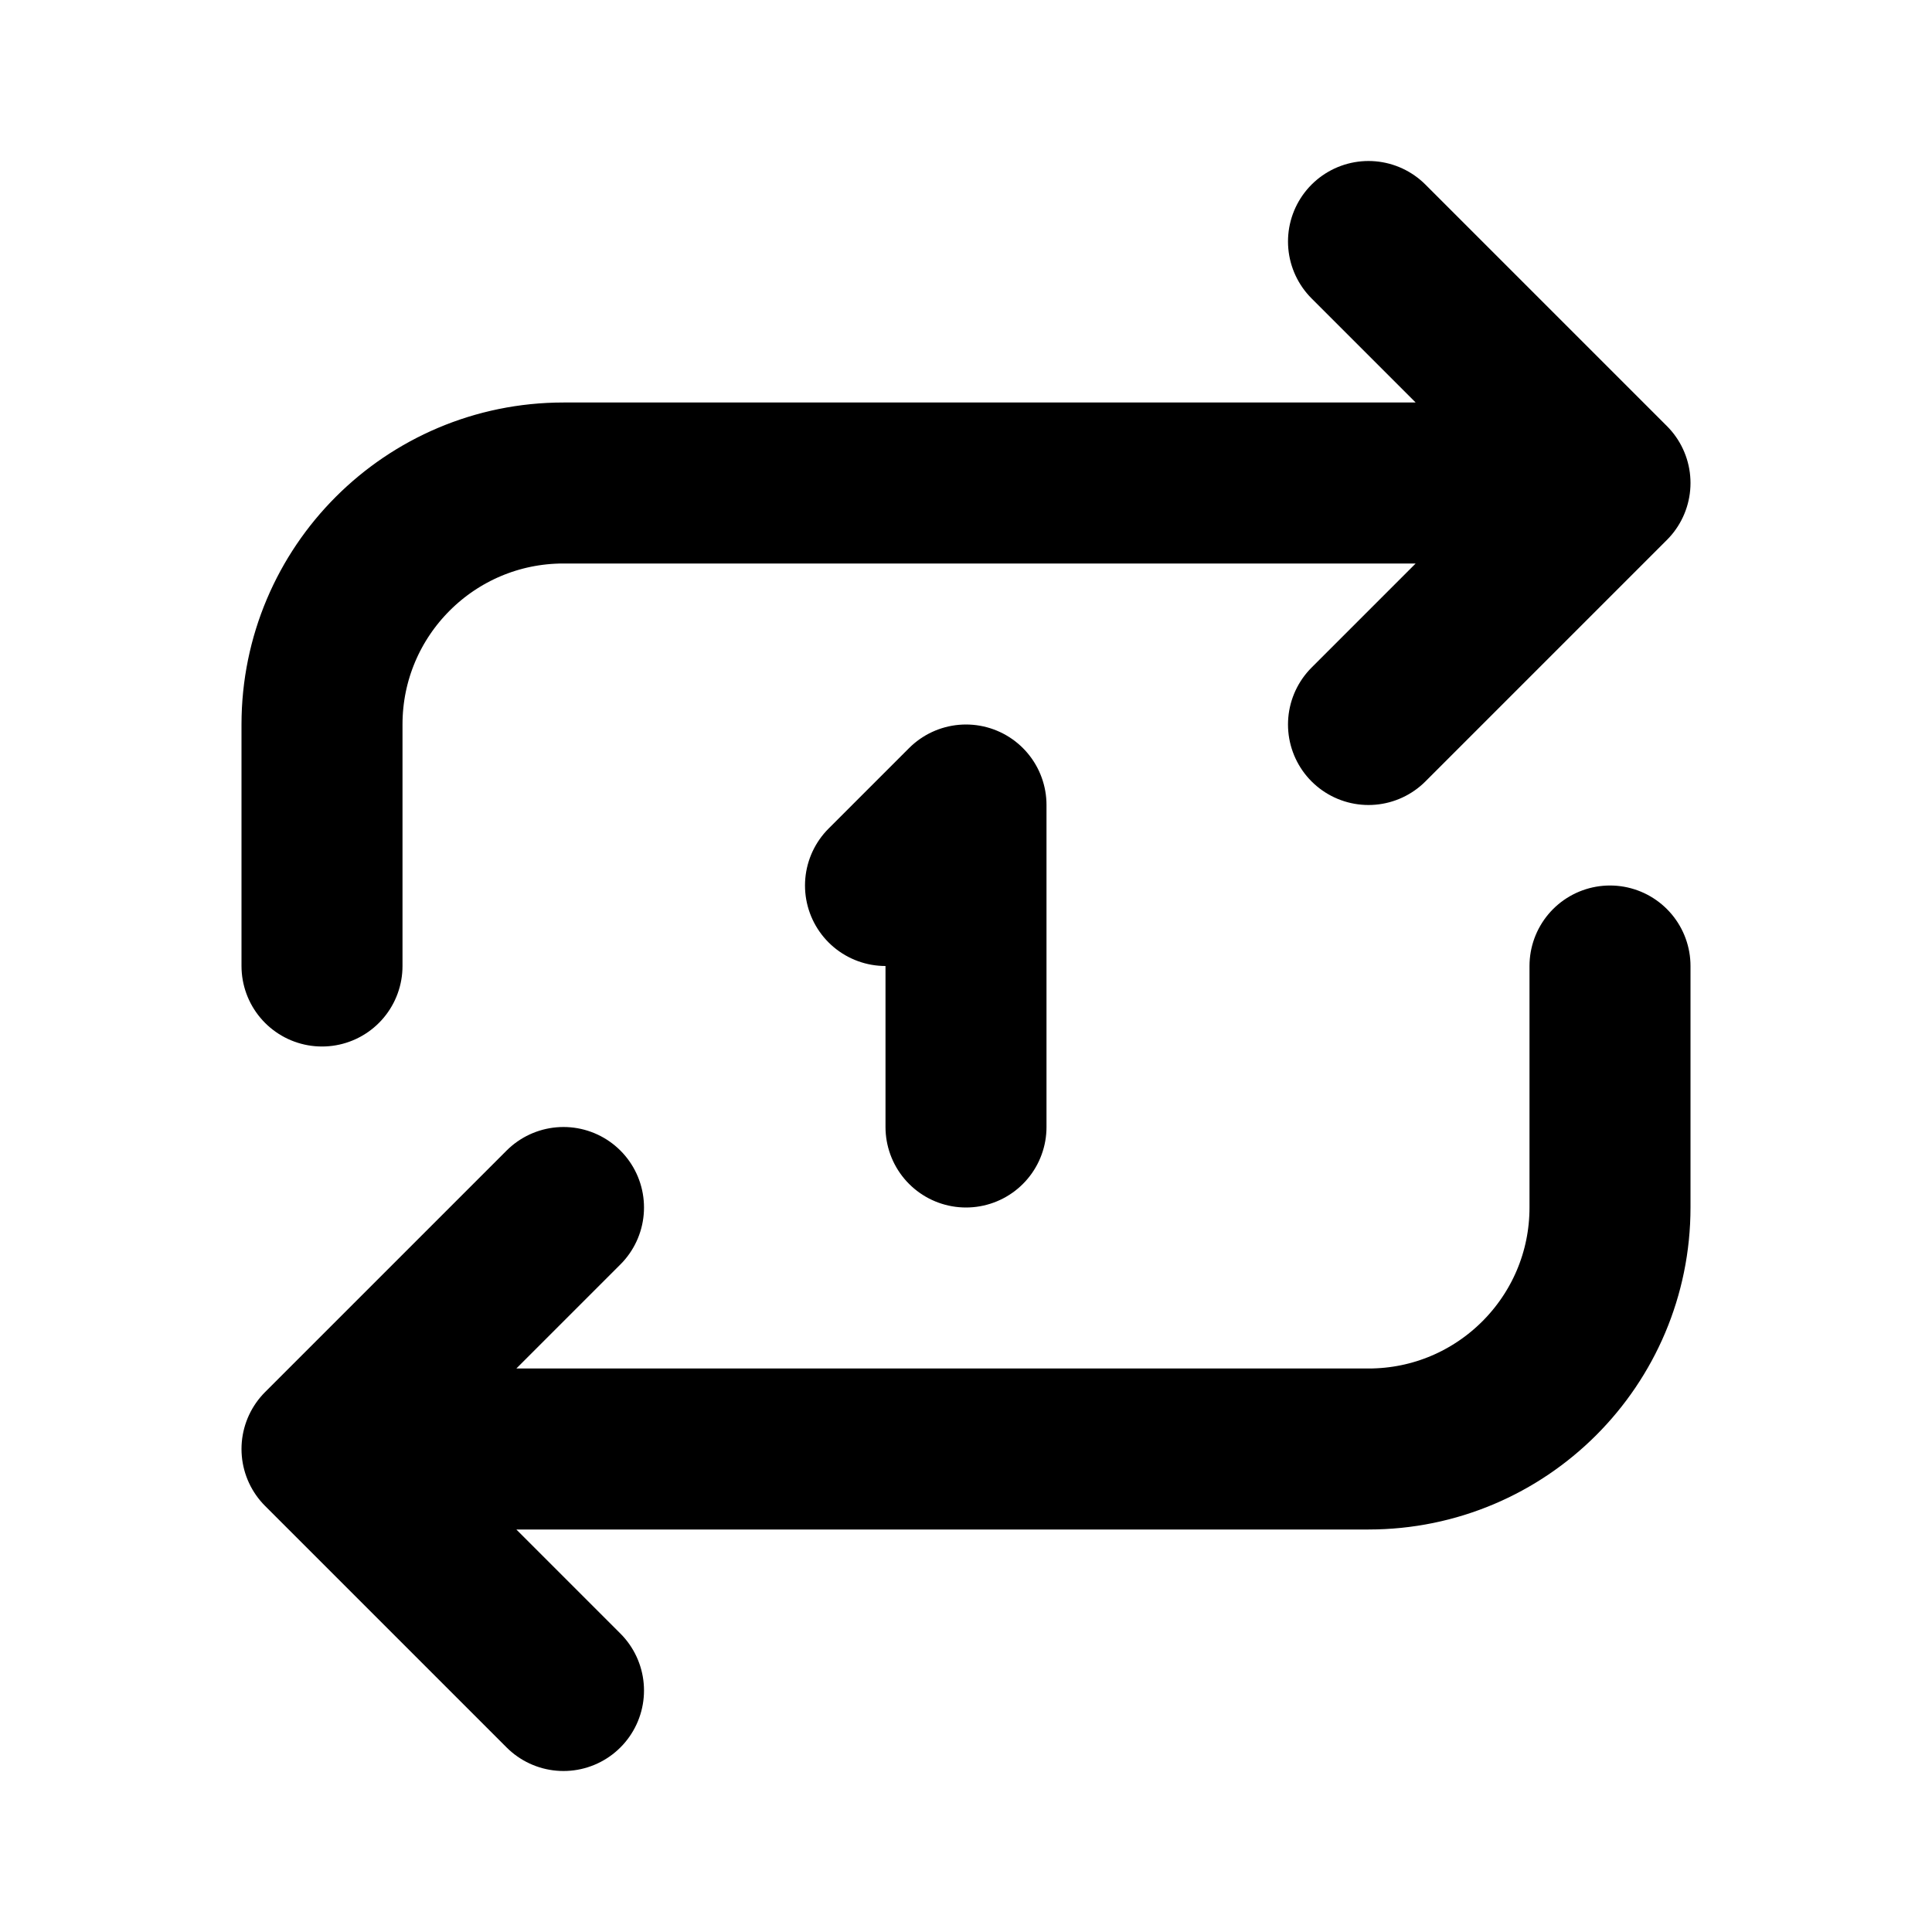
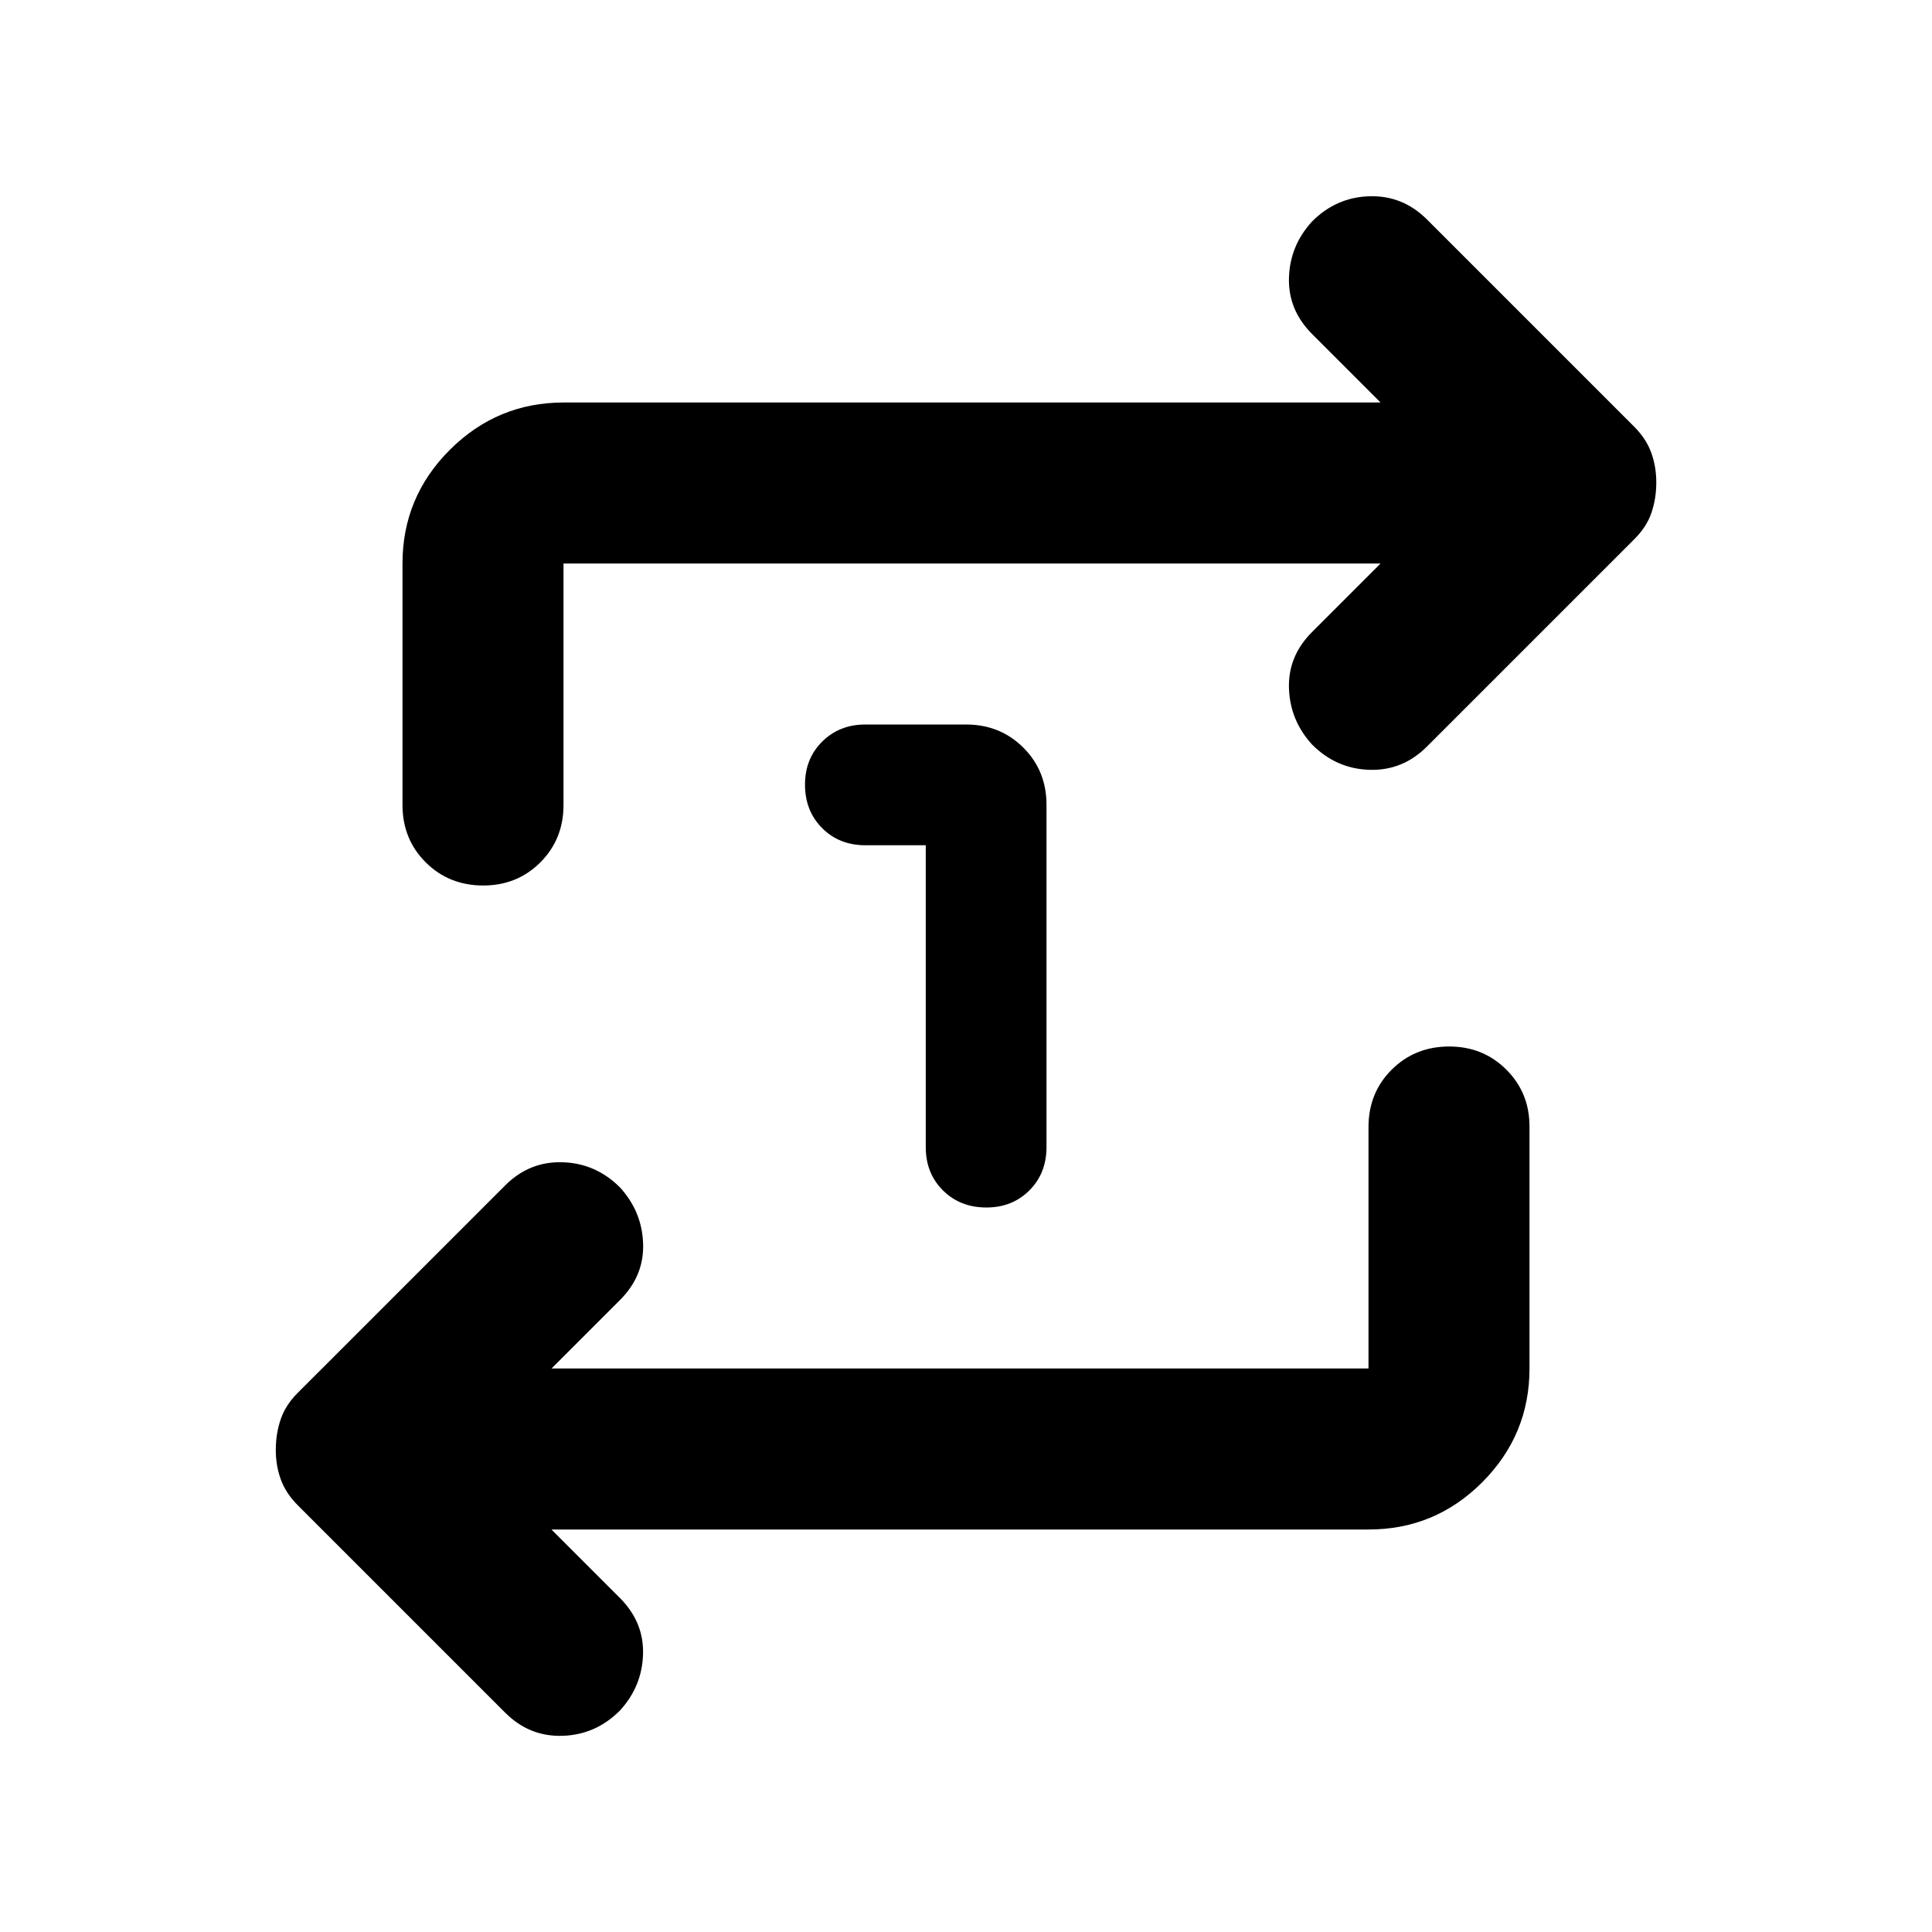
- <svg xmlns="http://www.w3.org/2000/svg" width="24" height="24" viewBox="0 0 24 24">
-   <path fill="none" stroke="currentColor" stroke-linecap="round" stroke-linejoin="round" stroke-width="2" d="M4 12V9a3 3 0 0 1 3-3h13m-3-3l3 3l-3 3m3 3v3a3 3 0 0 1-3 3H4m3 3l-3-3l3-3m4-4l1-1v4" />
+ <svg xmlns="http://www.w3.org/2000/svg" viewBox="0 0 24 24">
+   <path d="M0 0h24v24H0z" fill="none" />
+   <path fill="currentColor" d="M11.5 10.5h-.75q-.325 0-.537-.213T10 9.75t.213-.537T10.75 9H12q.425 0 .713.288T13 10v4.25q0 .325-.213.538T12.25 15t-.537-.213t-.213-.537zM6.85 19l.85.85q.3.3.288.7t-.288.7q-.3.3-.712.313t-.713-.288L3.7 18.7q-.15-.15-.213-.325T3.426 18t.063-.375t.212-.325l2.575-2.575q.3-.3.713-.287t.712.312q.275.3.288.7t-.288.7l-.85.85H17v-3q0-.425.288-.712T18 13t.713.288T19 14v3q0 .825-.587 1.413T17 19zm10.3-12H7v3q0 .425-.288.713T6 11t-.712-.288T5 10V7q0-.825.588-1.412T7 5h10.15l-.85-.85q-.3-.3-.288-.7t.288-.7q.3-.3.712-.312t.713.287L20.3 5.3q.15.15.213.325t.062.375t-.062.375t-.213.325l-2.575 2.575q-.3.3-.712.288T16.3 9.25q-.275-.3-.288-.7t.288-.7z" />
</svg>
